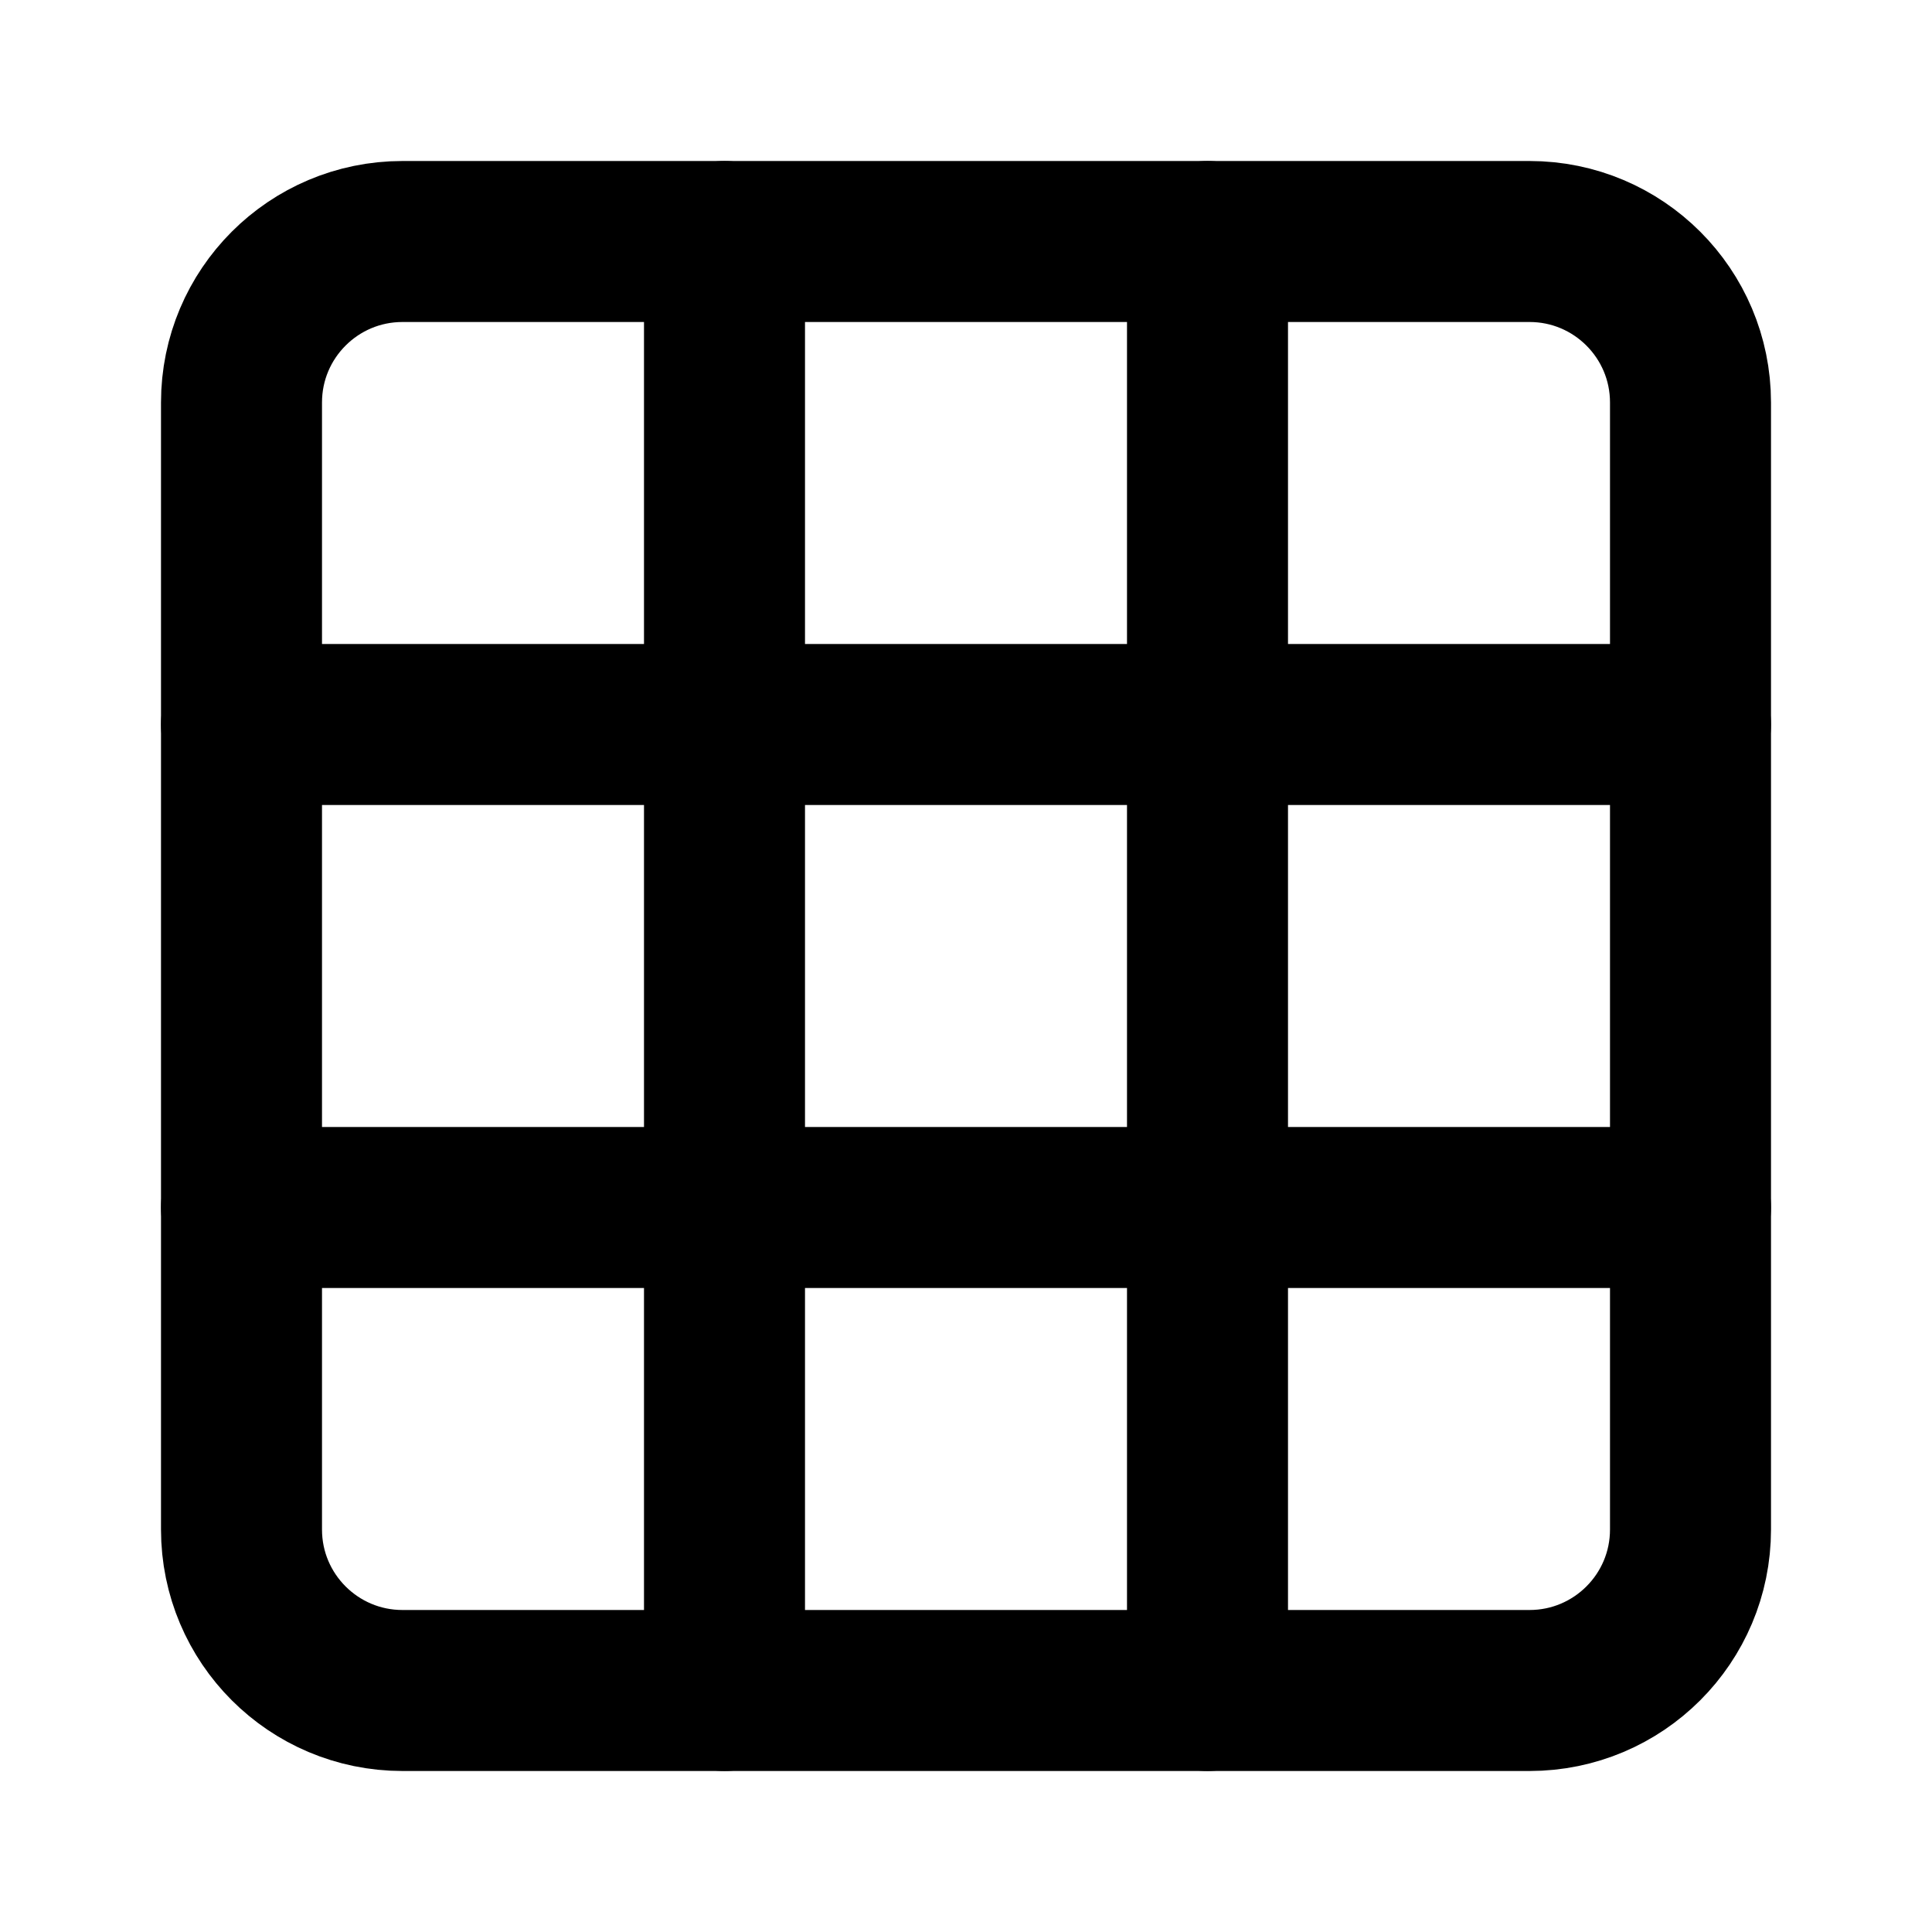
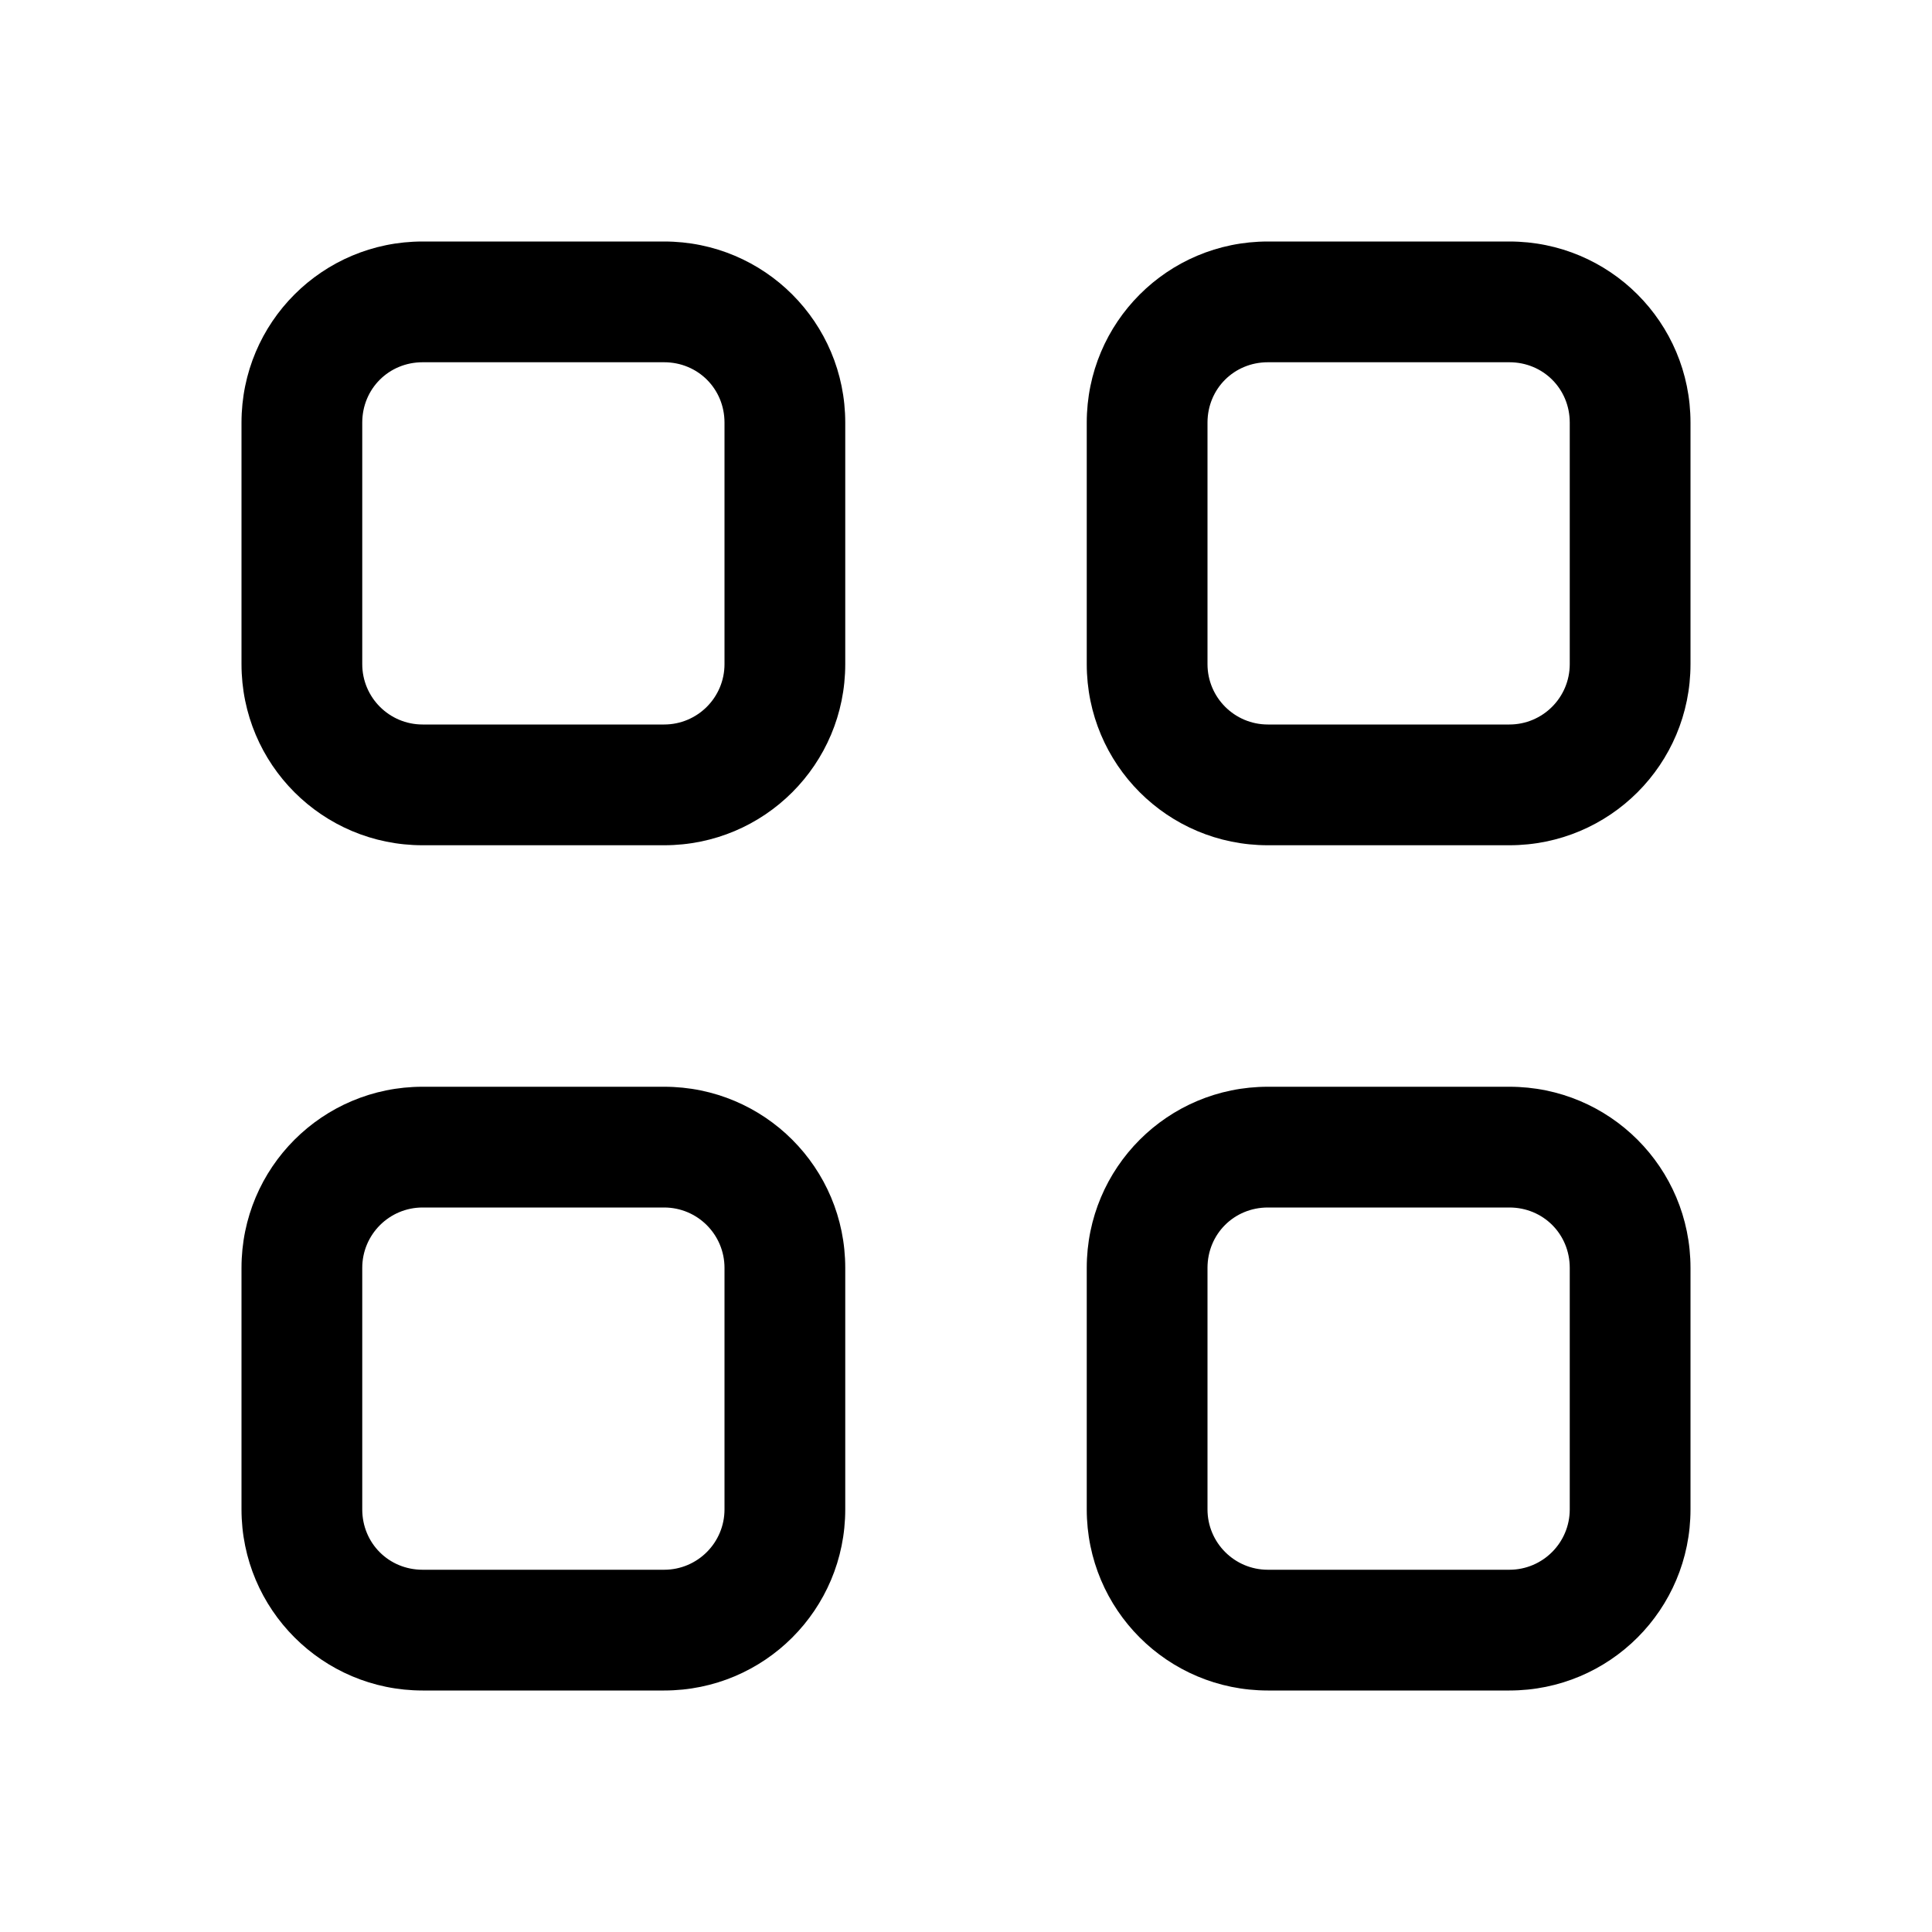
- <svg xmlns="http://www.w3.org/2000/svg" width="24" height="24" viewBox="0 0 24 24">
-   <g fill="none" stroke="currentColor" stroke-linecap="round" stroke-linejoin="round" stroke-width="2">
-     <rect width="18" height="18" x="3" y="3" rx="2" />
-     <path d="M3 9h18M3 15h18M9 3v18m6-18v18" />
-   </g>
+ <svg xmlns="http://www.w3.org/2000/svg" width="16" height="16" viewBox="0 0 16 16">
+   <path d="M3.5 2C2.67 2 2 2.67 2 3.5v2C2 6.33 2.67 7 3.5 7h2C6.33 7 7 6.33 7 5.5v-2C7 2.67 6.33 2 5.5 2zM3 3.5c0-.28.22-.5.5-.5h2c.28 0 .5.22.5.5v2a.5.5 0 0 1-.5.5h-2a.5.5 0 0 1-.5-.5zM10.5 2C9.67 2 9 2.67 9 3.5v2c0 .83.67 1.5 1.5 1.5h2c.83 0 1.5-.67 1.5-1.5v-2c0-.83-.67-1.5-1.5-1.5zM10 3.5c0-.28.22-.5.5-.5h2c.28 0 .5.22.5.5v2a.5.5 0 0 1-.5.5h-2a.5.5 0 0 1-.5-.5zm-8 7C2 9.67 2.67 9 3.5 9h2c.83 0 1.5.67 1.5 1.5v2c0 .83-.67 1.5-1.5 1.5h-2A1.5 1.5 0 0 1 2 12.5zm1.5-.5a.5.5 0 0 0-.5.5v2c0 .28.22.5.5.5h2a.5.5 0 0 0 .5-.5v-2a.5.5 0 0 0-.5-.5zm7-1C9.67 9 9 9.67 9 10.5v2c0 .83.67 1.5 1.5 1.5h2c.83 0 1.5-.67 1.5-1.5v-2c0-.83-.67-1.5-1.5-1.5zm-.5 1.5c0-.28.22-.5.5-.5h2c.28 0 .5.22.5.5v2a.5.5 0 0 1-.5.5h-2a.5.5 0 0 1-.5-.5z" />
</svg>
